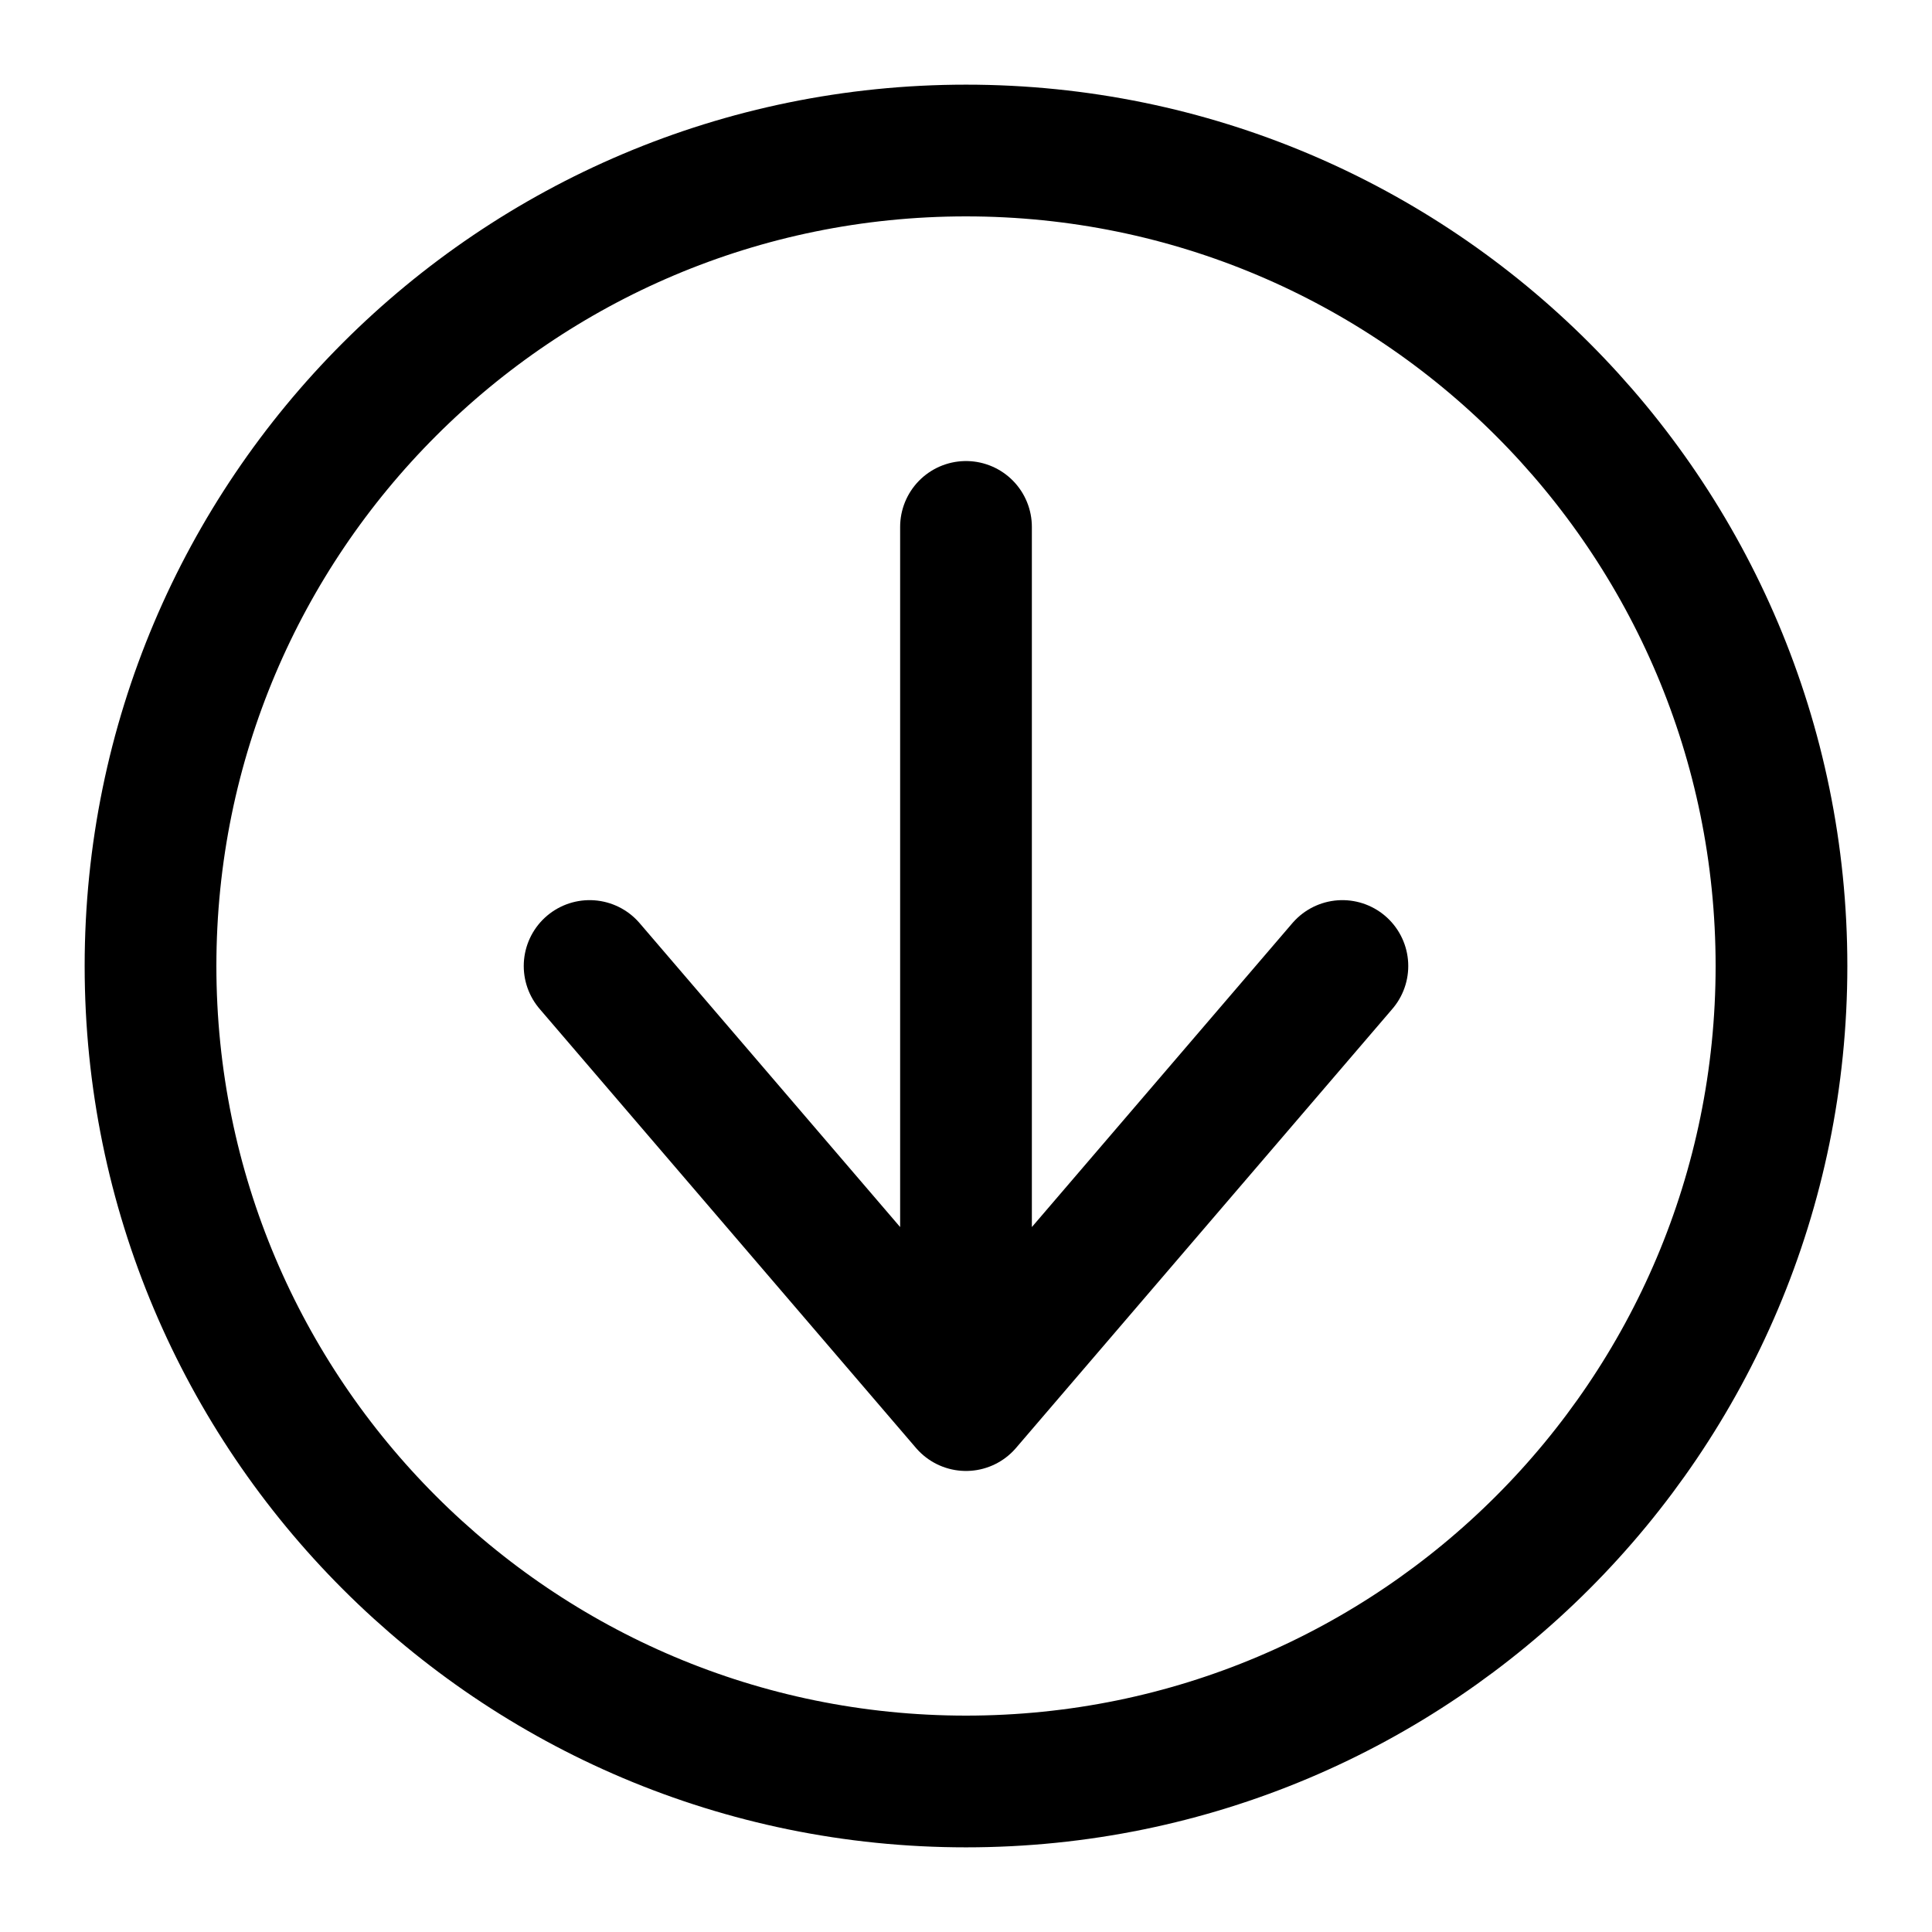
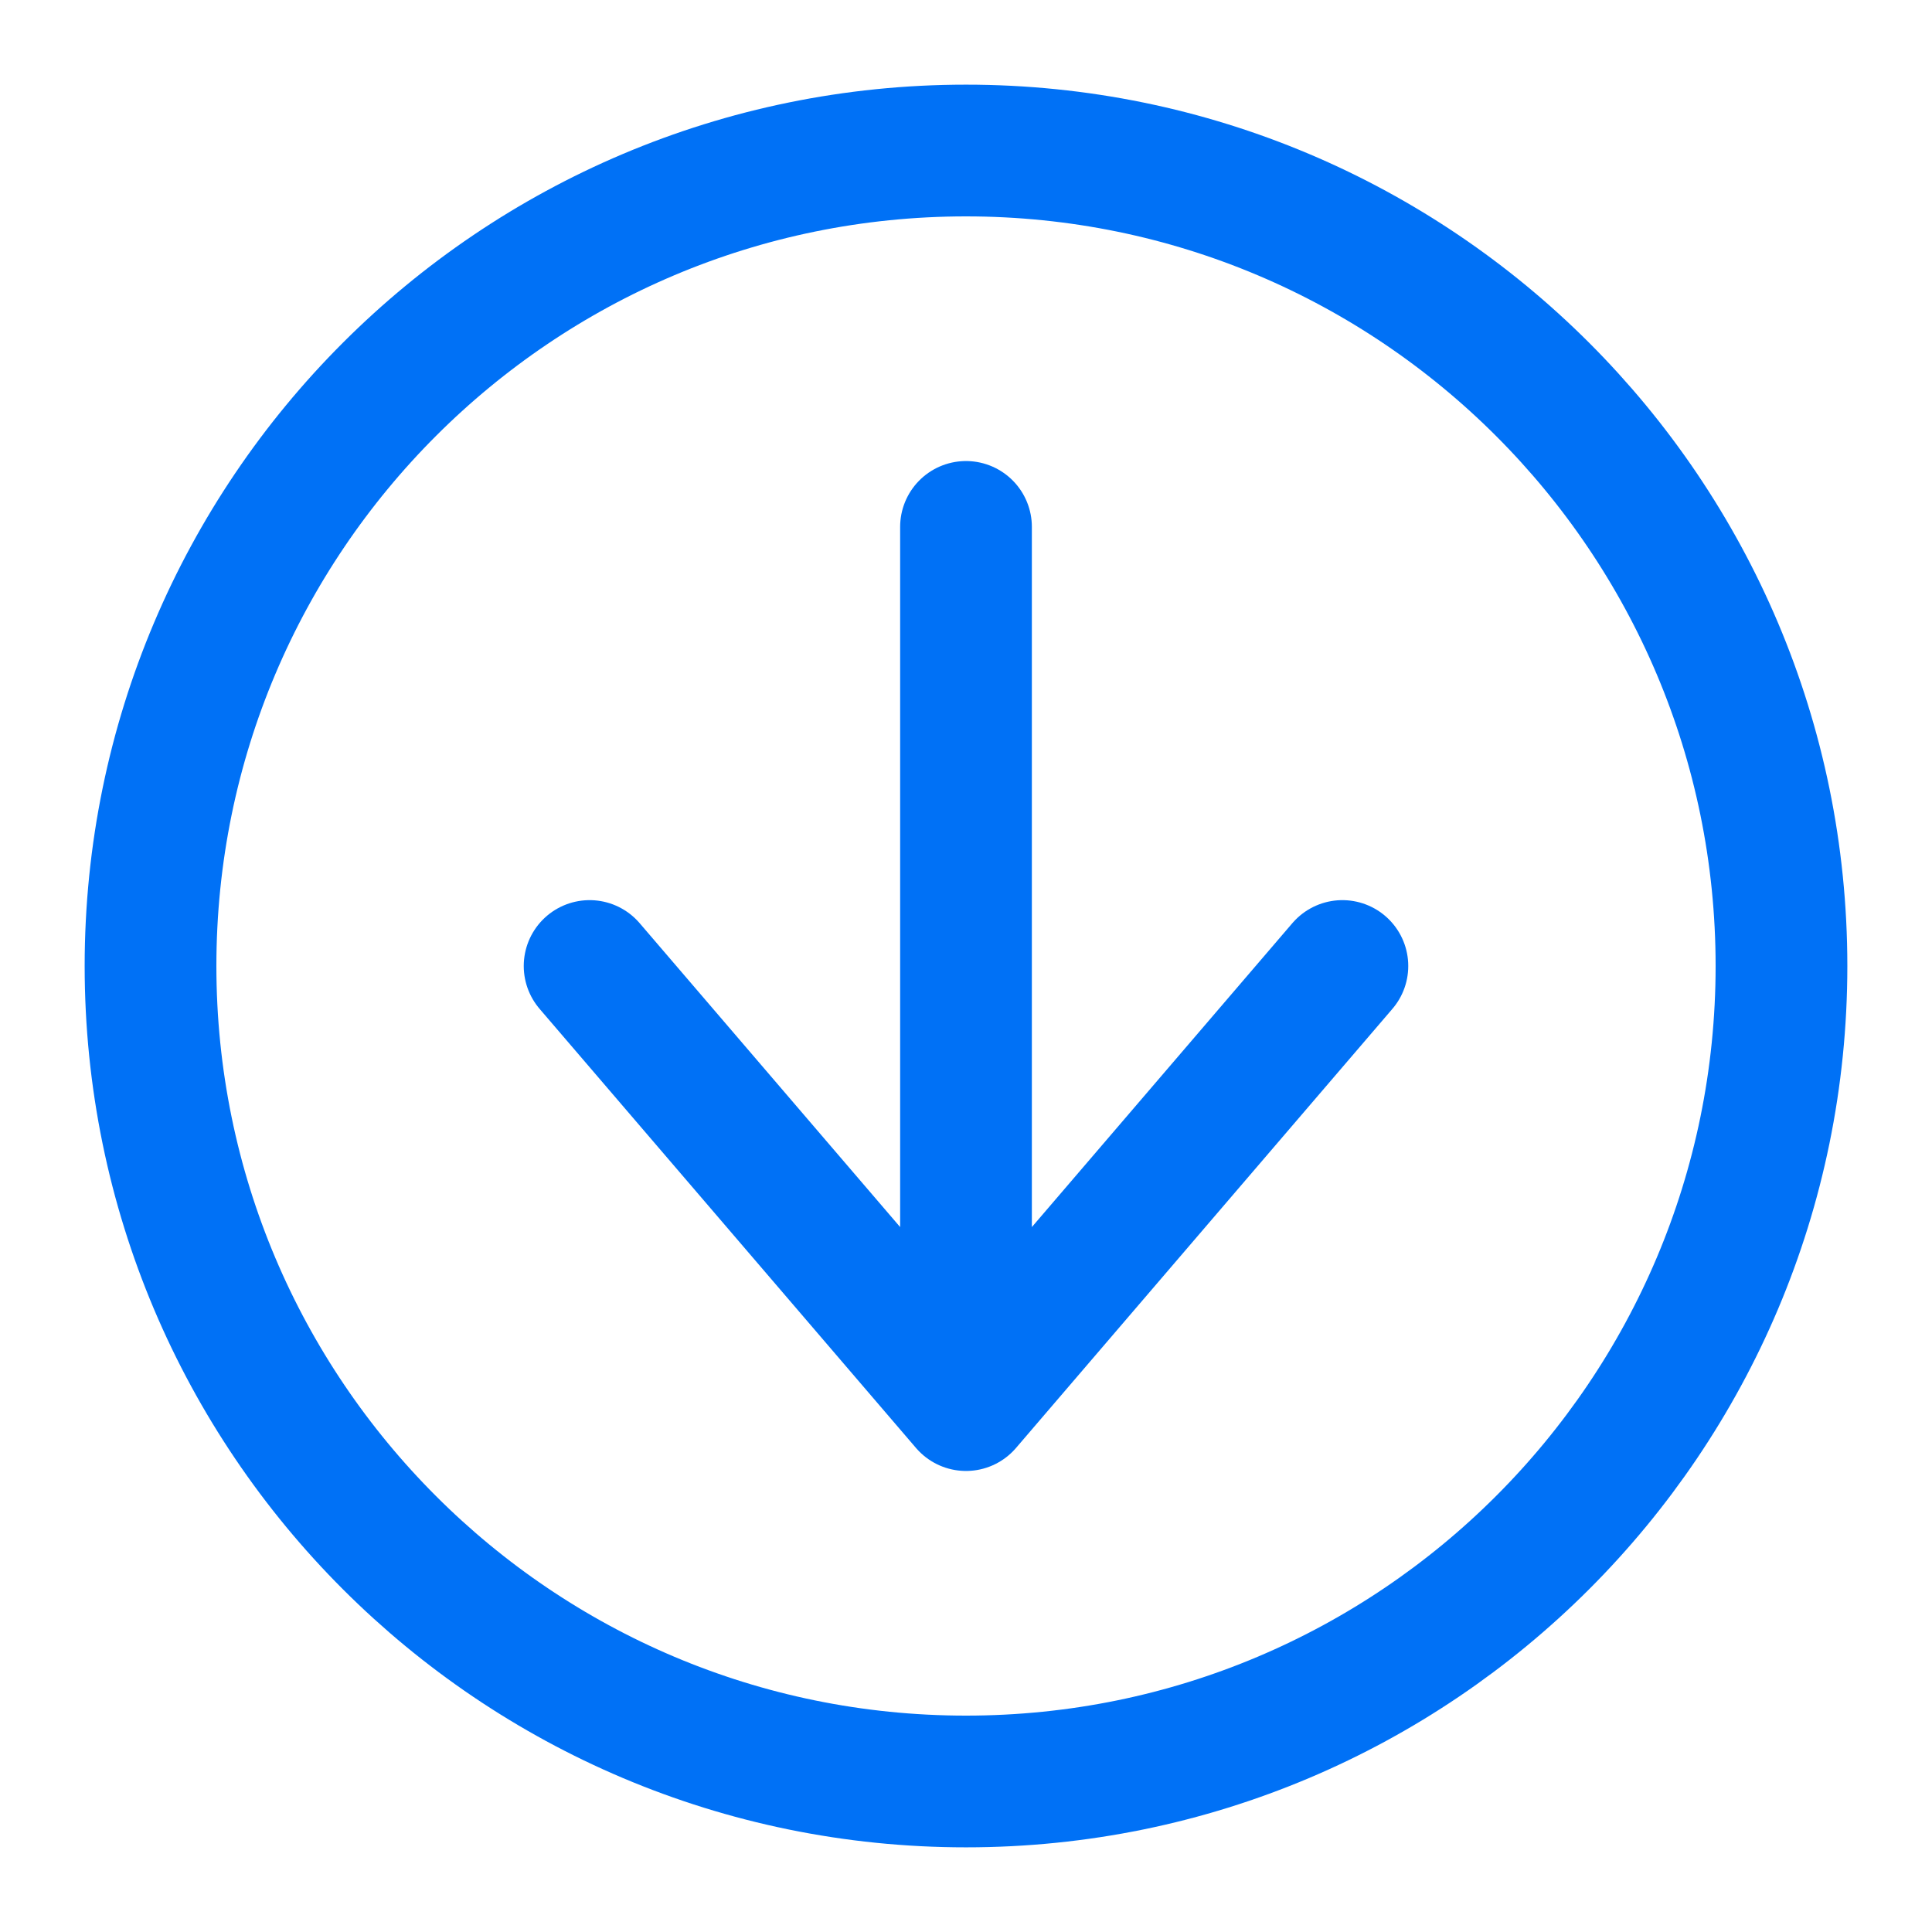
<svg xmlns="http://www.w3.org/2000/svg" width="22" height="22" viewBox="0 0 22 22" fill="none">
-   <path d="M6.714 11L11 16M11 16L15.286 11M11 16V6" stroke="black" stroke-width="1.5" stroke-linecap="round" stroke-linejoin="round" />
-   <path d="M11 20.286C16.128 20.286 20.286 16.128 20.286 11C20.286 5.872 16.128 1.714 11 1.714C5.872 1.714 1.714 5.872 1.714 11C1.714 16.128 5.872 20.286 11 20.286Z" stroke="black" stroke-width="1.5" stroke-linecap="round" stroke-linejoin="round" />
+   <path d="M6.714 11L11 16M11 16L15.286 11M11 16V6" stroke="#0071f6" stroke-width="1.5" stroke-linecap="round" stroke-linejoin="round" />
+   <path d="M11 20.286C16.128 20.286 20.286 16.128 20.286 11C20.286 5.872 16.128 1.714 11 1.714C5.872 1.714 1.714 5.872 1.714 11C1.714 16.128 5.872 20.286 11 20.286Z" stroke="#0071f6" stroke-width="1.5" stroke-linecap="round" stroke-linejoin="round" />
</svg>
